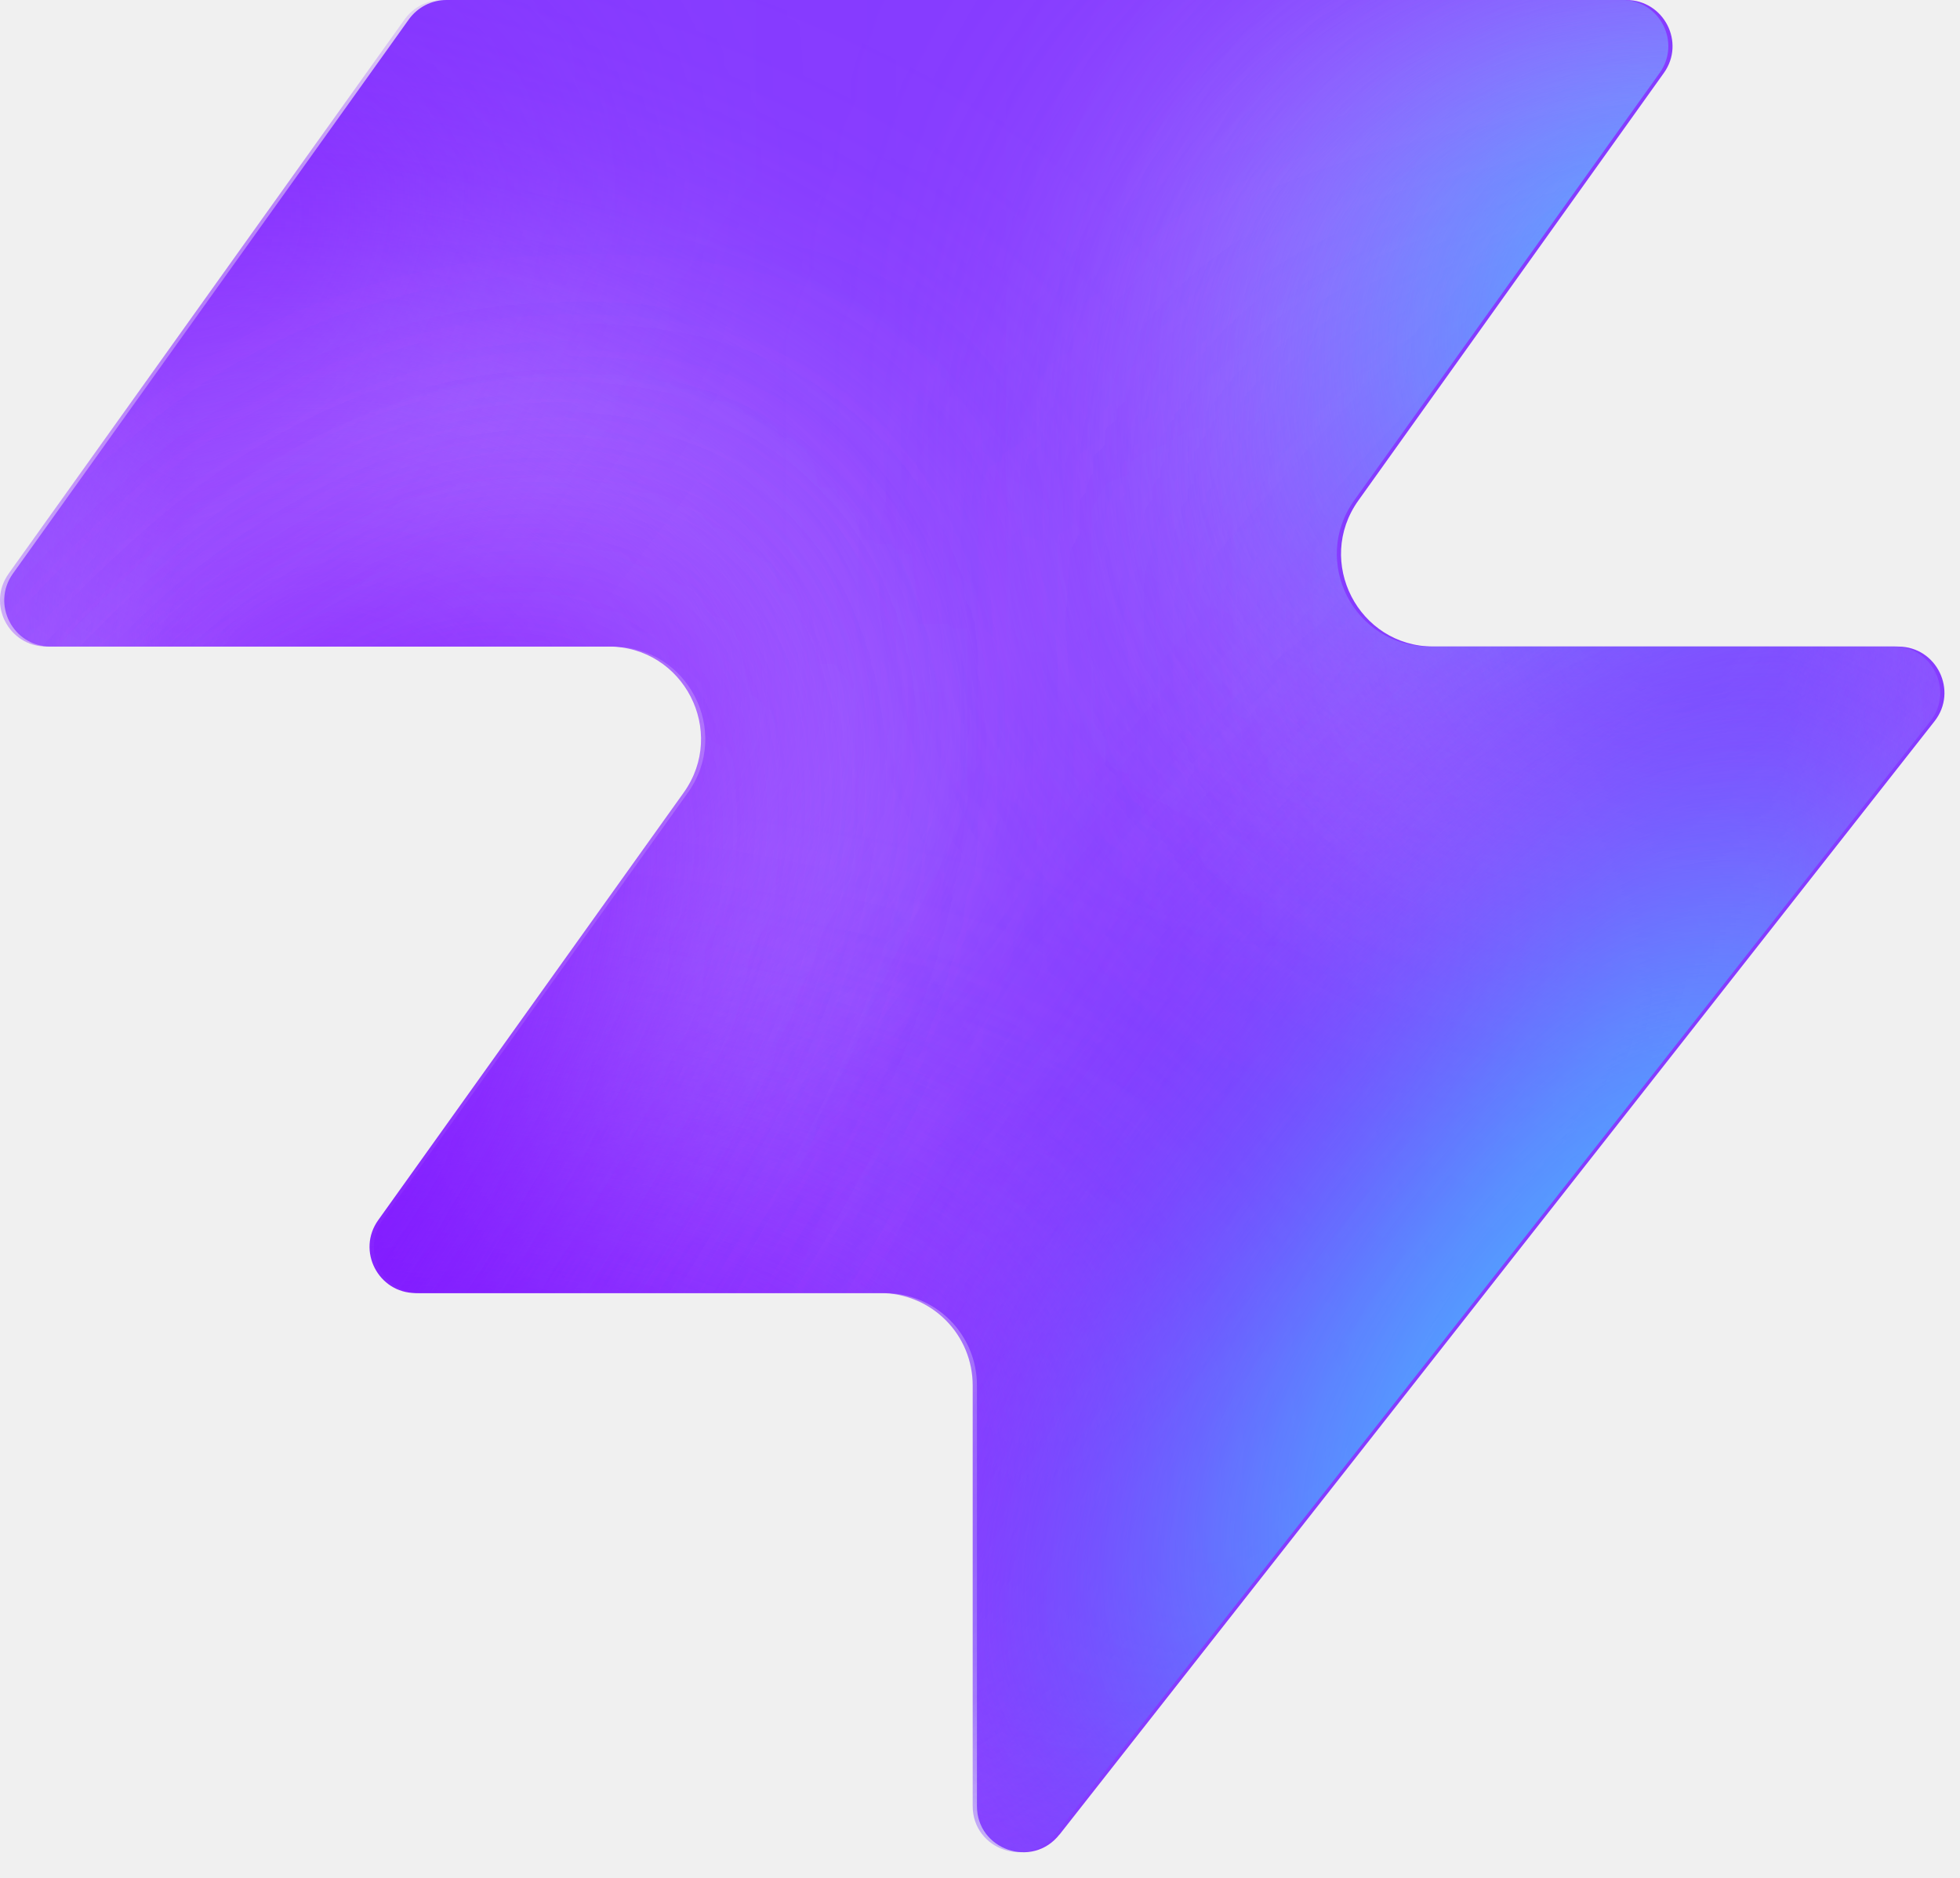
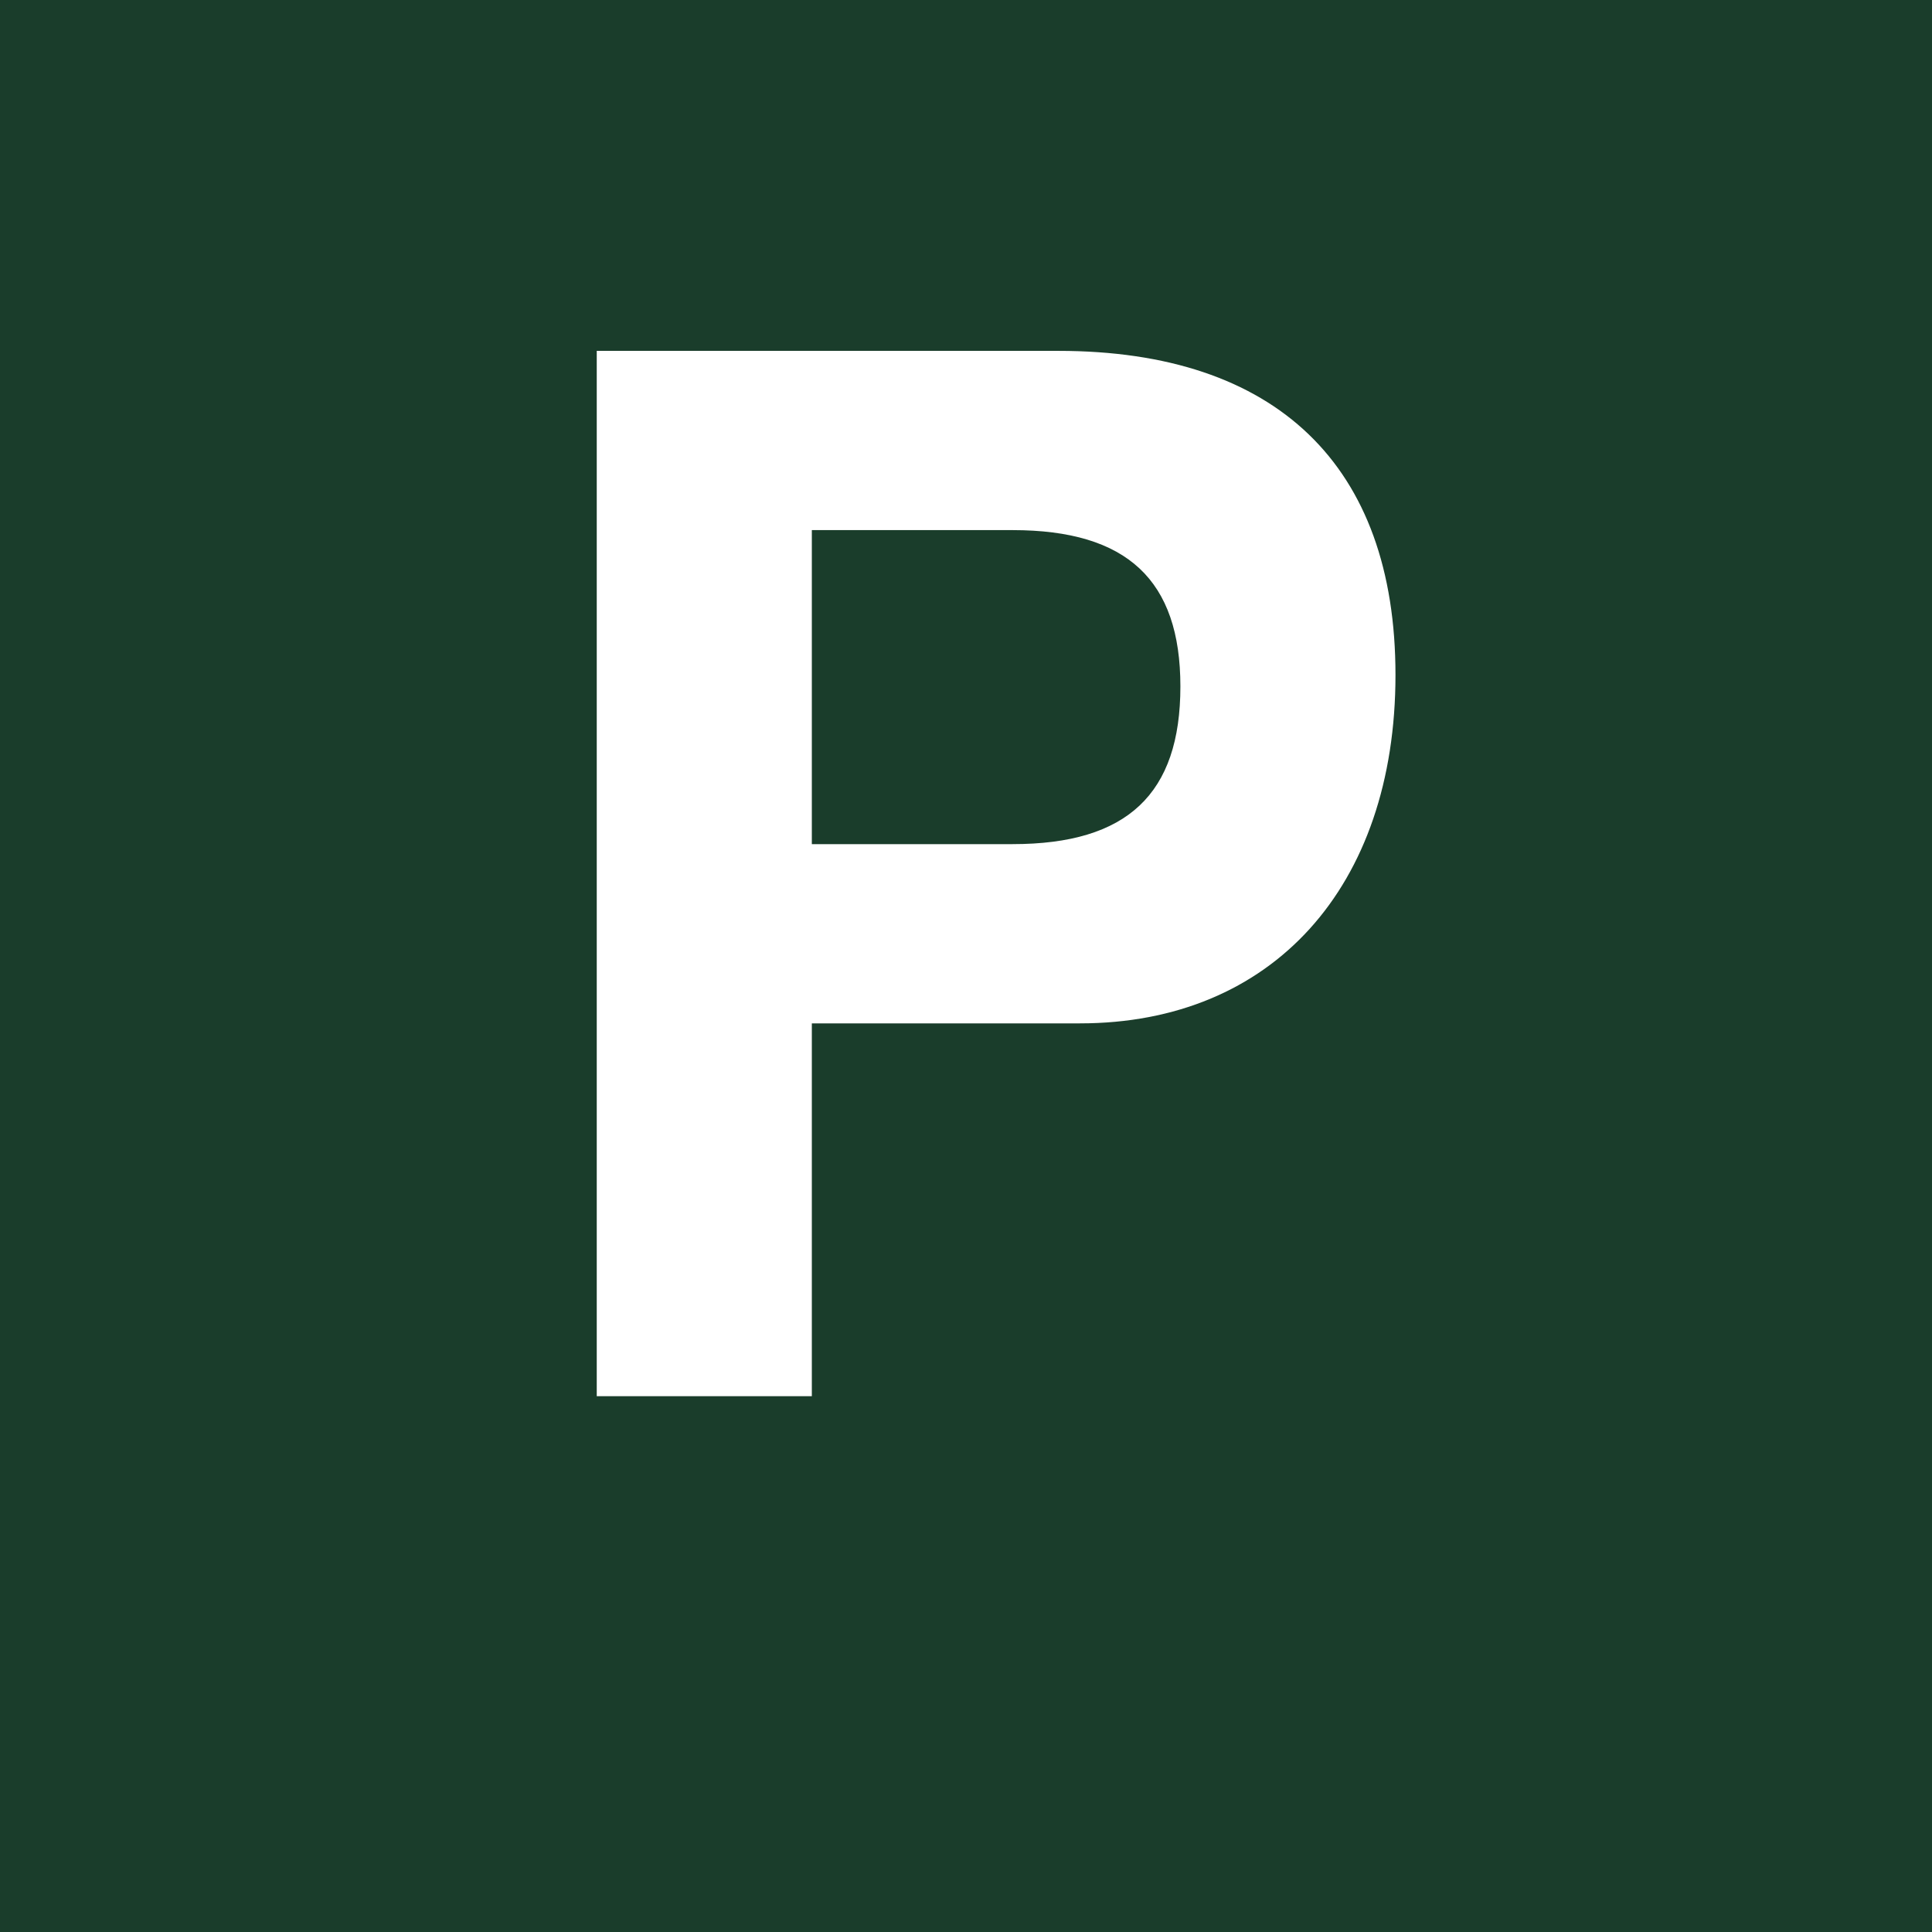
- <svg xmlns="http://www.w3.org/2000/svg" width="48" height="46" fill="none" viewBox="0 0 48 46">
-   <path fill="#863bff" d="M25.946 44.938c-.664.845-2.021.375-2.021-.698V33.937a2.26 2.26 0 0 0-2.262-2.262H10.287c-.92 0-1.456-1.04-.92-1.788l7.48-10.471c1.07-1.497 0-3.578-1.842-3.578H1.237c-.92 0-1.456-1.04-.92-1.788L10.013.474c.214-.297.556-.474.92-.474h28.894c.92 0 1.456 1.04.92 1.788l-7.48 10.471c-1.07 1.498 0 3.579 1.842 3.579h11.377c.943 0 1.473 1.088.89 1.83L25.947 44.94z" style="fill:#863bff;fill:color(display-p3 .525 .23 1);fill-opacity:1" />
-   <mask id="a" width="48" height="46" x="0" y="0" maskUnits="userSpaceOnUse" style="mask-type:alpha">
-     <path fill="#000" d="M25.842 44.938c-.664.844-2.021.375-2.021-.698V33.937a2.26 2.26 0 0 0-2.262-2.262H10.183c-.92 0-1.456-1.04-.92-1.788l7.48-10.471c1.07-1.498 0-3.579-1.842-3.579H1.133c-.92 0-1.456-1.04-.92-1.787L9.91.473c.214-.297.556-.474.92-.474h28.894c.92 0 1.456 1.04.92 1.788l-7.48 10.471c-1.07 1.498 0 3.578 1.842 3.578h11.377c.943 0 1.473 1.088.89 1.832L25.843 44.94z" style="fill:#000;fill-opacity:1" />
-   </mask>
-   <g mask="url(#a)">
-     <g filter="url(#b)">
-       <ellipse cx="5.508" cy="14.704" fill="#ede6ff" rx="5.508" ry="14.704" style="fill:#ede6ff;fill:color(display-p3 .927 .903 1);fill-opacity:1" transform="matrix(.00324 1 1 -.00324 -4.47 31.516)" />
-     </g>
-     <g filter="url(#c)">
-       <ellipse cx="10.399" cy="29.851" fill="#ede6ff" rx="10.399" ry="29.851" style="fill:#ede6ff;fill:color(display-p3 .927 .903 1);fill-opacity:1" transform="matrix(.00324 1 1 -.00324 -39.328 7.883)" />
-     </g>
-     <g filter="url(#d)">
-       <ellipse cx="5.508" cy="30.487" fill="#7e14ff" rx="5.508" ry="30.487" style="fill:#7e14ff;fill:color(display-p3 .492 .077 1);fill-opacity:1" transform="rotate(89.814 -25.913 -14.639)scale(1 -1)" />
-     </g>
-     <g filter="url(#e)">
-       <ellipse cx="5.508" cy="30.599" fill="#7e14ff" rx="5.508" ry="30.599" style="fill:#7e14ff;fill:color(display-p3 .492 .077 1);fill-opacity:1" transform="rotate(89.814 -32.644 -3.334)scale(1 -1)" />
-     </g>
-     <g filter="url(#f)">
-       <ellipse cx="5.508" cy="30.599" fill="#7e14ff" rx="5.508" ry="30.599" style="fill:#7e14ff;fill:color(display-p3 .492 .077 1);fill-opacity:1" transform="matrix(.00324 1 1 -.00324 -34.34 30.47)" />
-     </g>
-     <g filter="url(#g)">
-       <ellipse cx="14.072" cy="22.078" fill="#ede6ff" rx="14.072" ry="22.078" style="fill:#ede6ff;fill:color(display-p3 .927 .903 1);fill-opacity:1" transform="rotate(93.35 24.506 48.493)scale(-1 1)" />
-     </g>
-     <g filter="url(#h)">
-       <ellipse cx="3.47" cy="21.501" fill="#7e14ff" rx="3.47" ry="21.501" style="fill:#7e14ff;fill:color(display-p3 .492 .077 1);fill-opacity:1" transform="rotate(89.009 28.708 47.59)scale(-1 1)" />
-     </g>
-     <g filter="url(#i)">
-       <ellipse cx="3.47" cy="21.501" fill="#7e14ff" rx="3.47" ry="21.501" style="fill:#7e14ff;fill:color(display-p3 .492 .077 1);fill-opacity:1" transform="rotate(89.009 28.708 47.59)scale(-1 1)" />
-     </g>
-     <g filter="url(#j)">
-       <ellipse cx=".387" cy="8.972" fill="#7e14ff" rx="4.407" ry="29.108" style="fill:#7e14ff;fill:color(display-p3 .492 .077 1);fill-opacity:1" transform="rotate(39.51 .387 8.972)" />
-     </g>
-     <g filter="url(#k)">
-       <ellipse cx="47.523" cy="-6.092" fill="#7e14ff" rx="4.407" ry="29.108" style="fill:#7e14ff;fill:color(display-p3 .492 .077 1);fill-opacity:1" transform="rotate(37.892 47.523 -6.092)" />
-     </g>
-     <g filter="url(#l)">
-       <ellipse cx="41.412" cy="6.333" fill="#47bfff" rx="5.971" ry="9.665" style="fill:#47bfff;fill:color(display-p3 .28 .748 1);fill-opacity:1" transform="rotate(37.892 41.412 6.333)" />
-     </g>
-     <g filter="url(#m)">
-       <ellipse cx="-1.879" cy="38.332" fill="#7e14ff" rx="4.407" ry="29.108" style="fill:#7e14ff;fill:color(display-p3 .492 .077 1);fill-opacity:1" transform="rotate(37.892 -1.88 38.332)" />
-     </g>
-     <g filter="url(#n)">
-       <ellipse cx="-1.879" cy="38.332" fill="#7e14ff" rx="4.407" ry="29.108" style="fill:#7e14ff;fill:color(display-p3 .492 .077 1);fill-opacity:1" transform="rotate(37.892 -1.88 38.332)" />
-     </g>
-     <g filter="url(#o)">
-       <ellipse cx="35.651" cy="29.907" fill="#7e14ff" rx="4.407" ry="29.108" style="fill:#7e14ff;fill:color(display-p3 .492 .077 1);fill-opacity:1" transform="rotate(37.892 35.651 29.907)" />
-     </g>
-     <g filter="url(#p)">
-       <ellipse cx="38.418" cy="32.4" fill="#47bfff" rx="5.971" ry="15.297" style="fill:#47bfff;fill:color(display-p3 .28 .748 1);fill-opacity:1" transform="rotate(37.892 38.418 32.4)" />
-     </g>
-   </g>
-   <defs>
-     <filter id="b" width="60.045" height="41.654" x="-19.77" y="16.149" color-interpolation-filters="sRGB" filterUnits="userSpaceOnUse">
-       <feFlood flood-opacity="0" result="BackgroundImageFix" />
-       <feBlend in="SourceGraphic" in2="BackgroundImageFix" result="shape" />
-       <feGaussianBlur result="effect1_foregroundBlur_2002_17158" stdDeviation="7.659" />
-     </filter>
-     <filter id="c" width="90.34" height="51.437" x="-54.613" y="-7.533" color-interpolation-filters="sRGB" filterUnits="userSpaceOnUse">
-       <feFlood flood-opacity="0" result="BackgroundImageFix" />
-       <feBlend in="SourceGraphic" in2="BackgroundImageFix" result="shape" />
-       <feGaussianBlur result="effect1_foregroundBlur_2002_17158" stdDeviation="7.659" />
-     </filter>
-     <filter id="d" width="79.355" height="29.4" x="-49.64" y="2.03" color-interpolation-filters="sRGB" filterUnits="userSpaceOnUse">
-       <feFlood flood-opacity="0" result="BackgroundImageFix" />
-       <feBlend in="SourceGraphic" in2="BackgroundImageFix" result="shape" />
-       <feGaussianBlur result="effect1_foregroundBlur_2002_17158" stdDeviation="4.596" />
-     </filter>
-     <filter id="e" width="79.579" height="29.4" x="-45.045" y="20.029" color-interpolation-filters="sRGB" filterUnits="userSpaceOnUse">
-       <feFlood flood-opacity="0" result="BackgroundImageFix" />
-       <feBlend in="SourceGraphic" in2="BackgroundImageFix" result="shape" />
-       <feGaussianBlur result="effect1_foregroundBlur_2002_17158" stdDeviation="4.596" />
-     </filter>
-     <filter id="f" width="79.579" height="29.4" x="-43.513" y="21.178" color-interpolation-filters="sRGB" filterUnits="userSpaceOnUse">
-       <feFlood flood-opacity="0" result="BackgroundImageFix" />
-       <feBlend in="SourceGraphic" in2="BackgroundImageFix" result="shape" />
-       <feGaussianBlur result="effect1_foregroundBlur_2002_17158" stdDeviation="4.596" />
-     </filter>
-     <filter id="g" width="74.749" height="58.852" x="15.756" y="-17.901" color-interpolation-filters="sRGB" filterUnits="userSpaceOnUse">
-       <feFlood flood-opacity="0" result="BackgroundImageFix" />
-       <feBlend in="SourceGraphic" in2="BackgroundImageFix" result="shape" />
-       <feGaussianBlur result="effect1_foregroundBlur_2002_17158" stdDeviation="7.659" />
-     </filter>
-     <filter id="h" width="61.377" height="25.362" x="23.548" y="2.284" color-interpolation-filters="sRGB" filterUnits="userSpaceOnUse">
-       <feFlood flood-opacity="0" result="BackgroundImageFix" />
-       <feBlend in="SourceGraphic" in2="BackgroundImageFix" result="shape" />
-       <feGaussianBlur result="effect1_foregroundBlur_2002_17158" stdDeviation="4.596" />
-     </filter>
-     <filter id="i" width="61.377" height="25.362" x="23.548" y="2.284" color-interpolation-filters="sRGB" filterUnits="userSpaceOnUse">
-       <feFlood flood-opacity="0" result="BackgroundImageFix" />
-       <feBlend in="SourceGraphic" in2="BackgroundImageFix" result="shape" />
-       <feGaussianBlur result="effect1_foregroundBlur_2002_17158" stdDeviation="4.596" />
-     </filter>
-     <filter id="j" width="56.045" height="63.649" x="-27.636" y="-22.853" color-interpolation-filters="sRGB" filterUnits="userSpaceOnUse">
-       <feFlood flood-opacity="0" result="BackgroundImageFix" />
-       <feBlend in="SourceGraphic" in2="BackgroundImageFix" result="shape" />
-       <feGaussianBlur result="effect1_foregroundBlur_2002_17158" stdDeviation="4.596" />
-     </filter>
-     <filter id="k" width="54.814" height="64.646" x="20.116" y="-38.415" color-interpolation-filters="sRGB" filterUnits="userSpaceOnUse">
-       <feFlood flood-opacity="0" result="BackgroundImageFix" />
-       <feBlend in="SourceGraphic" in2="BackgroundImageFix" result="shape" />
-       <feGaussianBlur result="effect1_foregroundBlur_2002_17158" stdDeviation="4.596" />
-     </filter>
-     <filter id="l" width="33.541" height="35.313" x="24.641" y="-11.323" color-interpolation-filters="sRGB" filterUnits="userSpaceOnUse">
-       <feFlood flood-opacity="0" result="BackgroundImageFix" />
-       <feBlend in="SourceGraphic" in2="BackgroundImageFix" result="shape" />
-       <feGaussianBlur result="effect1_foregroundBlur_2002_17158" stdDeviation="4.596" />
-     </filter>
-     <filter id="m" width="54.814" height="64.646" x="-29.286" y="6.009" color-interpolation-filters="sRGB" filterUnits="userSpaceOnUse">
-       <feFlood flood-opacity="0" result="BackgroundImageFix" />
-       <feBlend in="SourceGraphic" in2="BackgroundImageFix" result="shape" />
-       <feGaussianBlur result="effect1_foregroundBlur_2002_17158" stdDeviation="4.596" />
-     </filter>
-     <filter id="n" width="54.814" height="64.646" x="-29.286" y="6.009" color-interpolation-filters="sRGB" filterUnits="userSpaceOnUse">
-       <feFlood flood-opacity="0" result="BackgroundImageFix" />
-       <feBlend in="SourceGraphic" in2="BackgroundImageFix" result="shape" />
-       <feGaussianBlur result="effect1_foregroundBlur_2002_17158" stdDeviation="4.596" />
-     </filter>
-     <filter id="o" width="54.814" height="64.646" x="8.244" y="-2.416" color-interpolation-filters="sRGB" filterUnits="userSpaceOnUse">
-       <feFlood flood-opacity="0" result="BackgroundImageFix" />
-       <feBlend in="SourceGraphic" in2="BackgroundImageFix" result="shape" />
-       <feGaussianBlur result="effect1_foregroundBlur_2002_17158" stdDeviation="4.596" />
-     </filter>
-     <filter id="p" width="39.409" height="43.623" x="18.713" y="10.588" color-interpolation-filters="sRGB" filterUnits="userSpaceOnUse">
-       <feFlood flood-opacity="0" result="BackgroundImageFix" />
-       <feBlend in="SourceGraphic" in2="BackgroundImageFix" result="shape" />
-       <feGaussianBlur result="effect1_foregroundBlur_2002_17158" stdDeviation="4.596" />
-     </filter>
-   </defs>
+ <svg xmlns="http://www.w3.org/2000/svg" viewBox="0 0 512 512">
+   <rect width="512" height="512" fill="#1a3d2b" />
+   <text x="256" y="370" font-family="Helvetica Neue, Helvetica, Arial, sans-serif" font-size="380" font-weight="700" text-anchor="middle" fill="#ffffff">P</text>
</svg>
